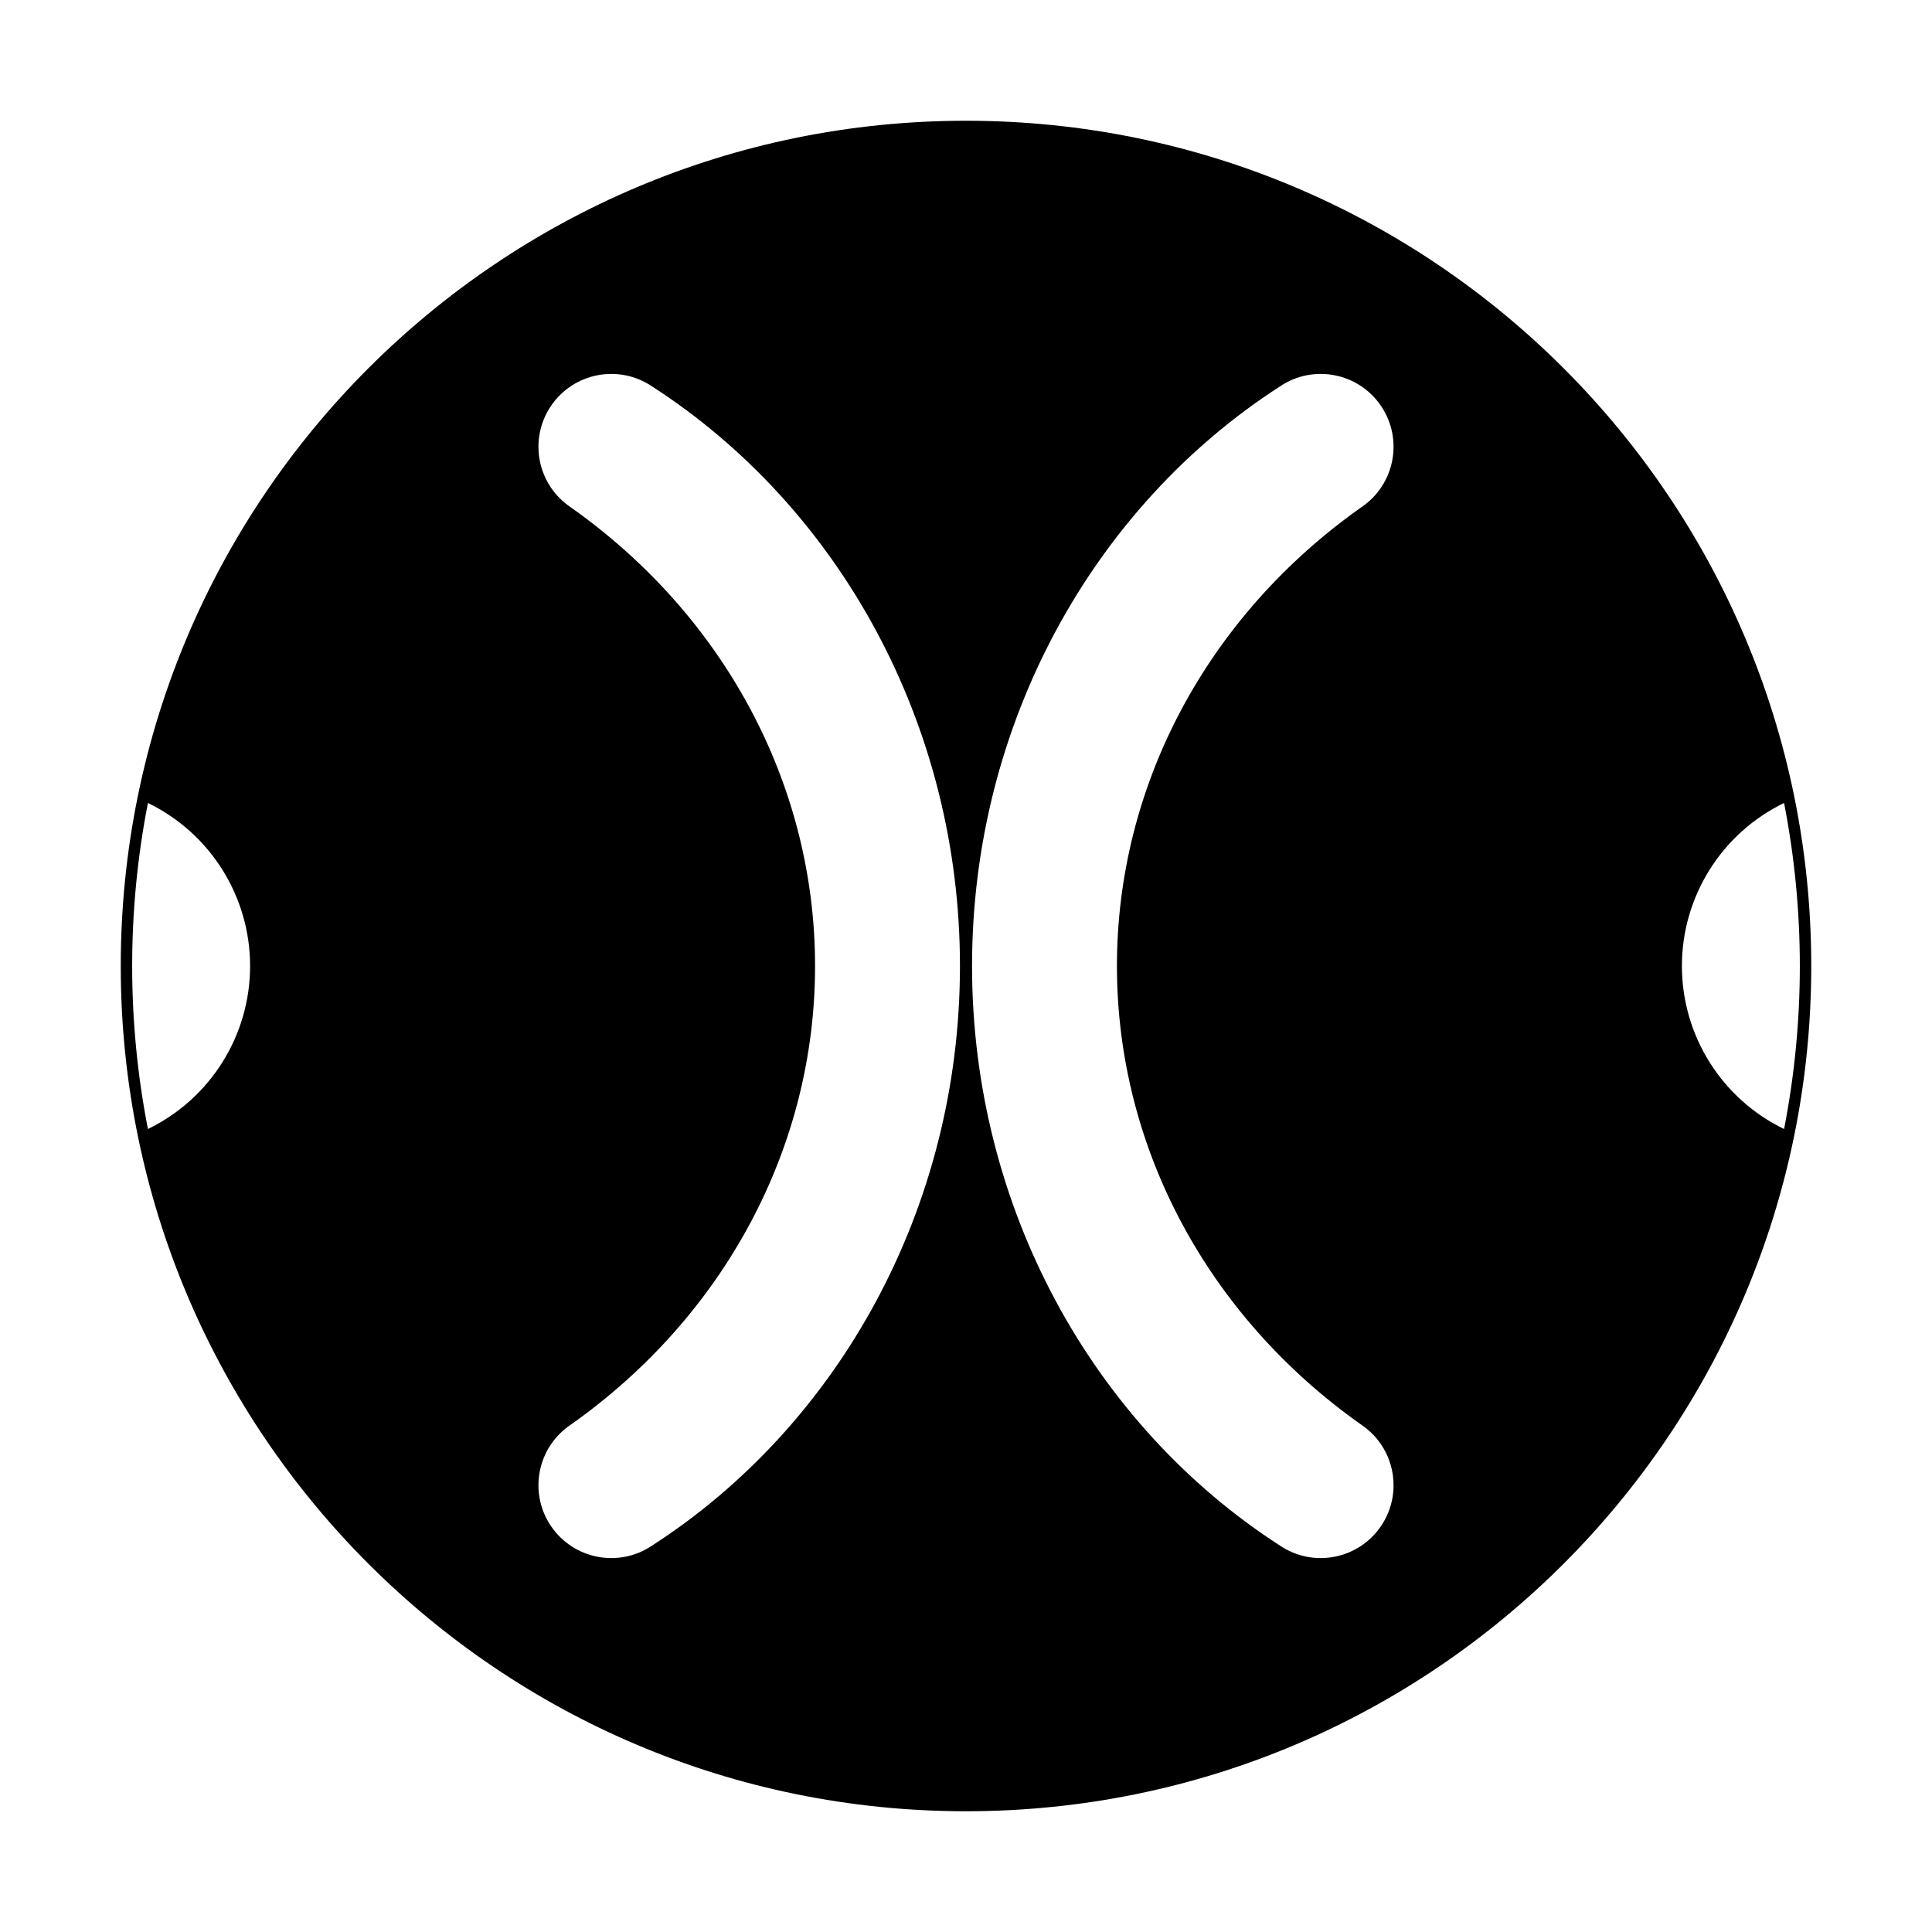
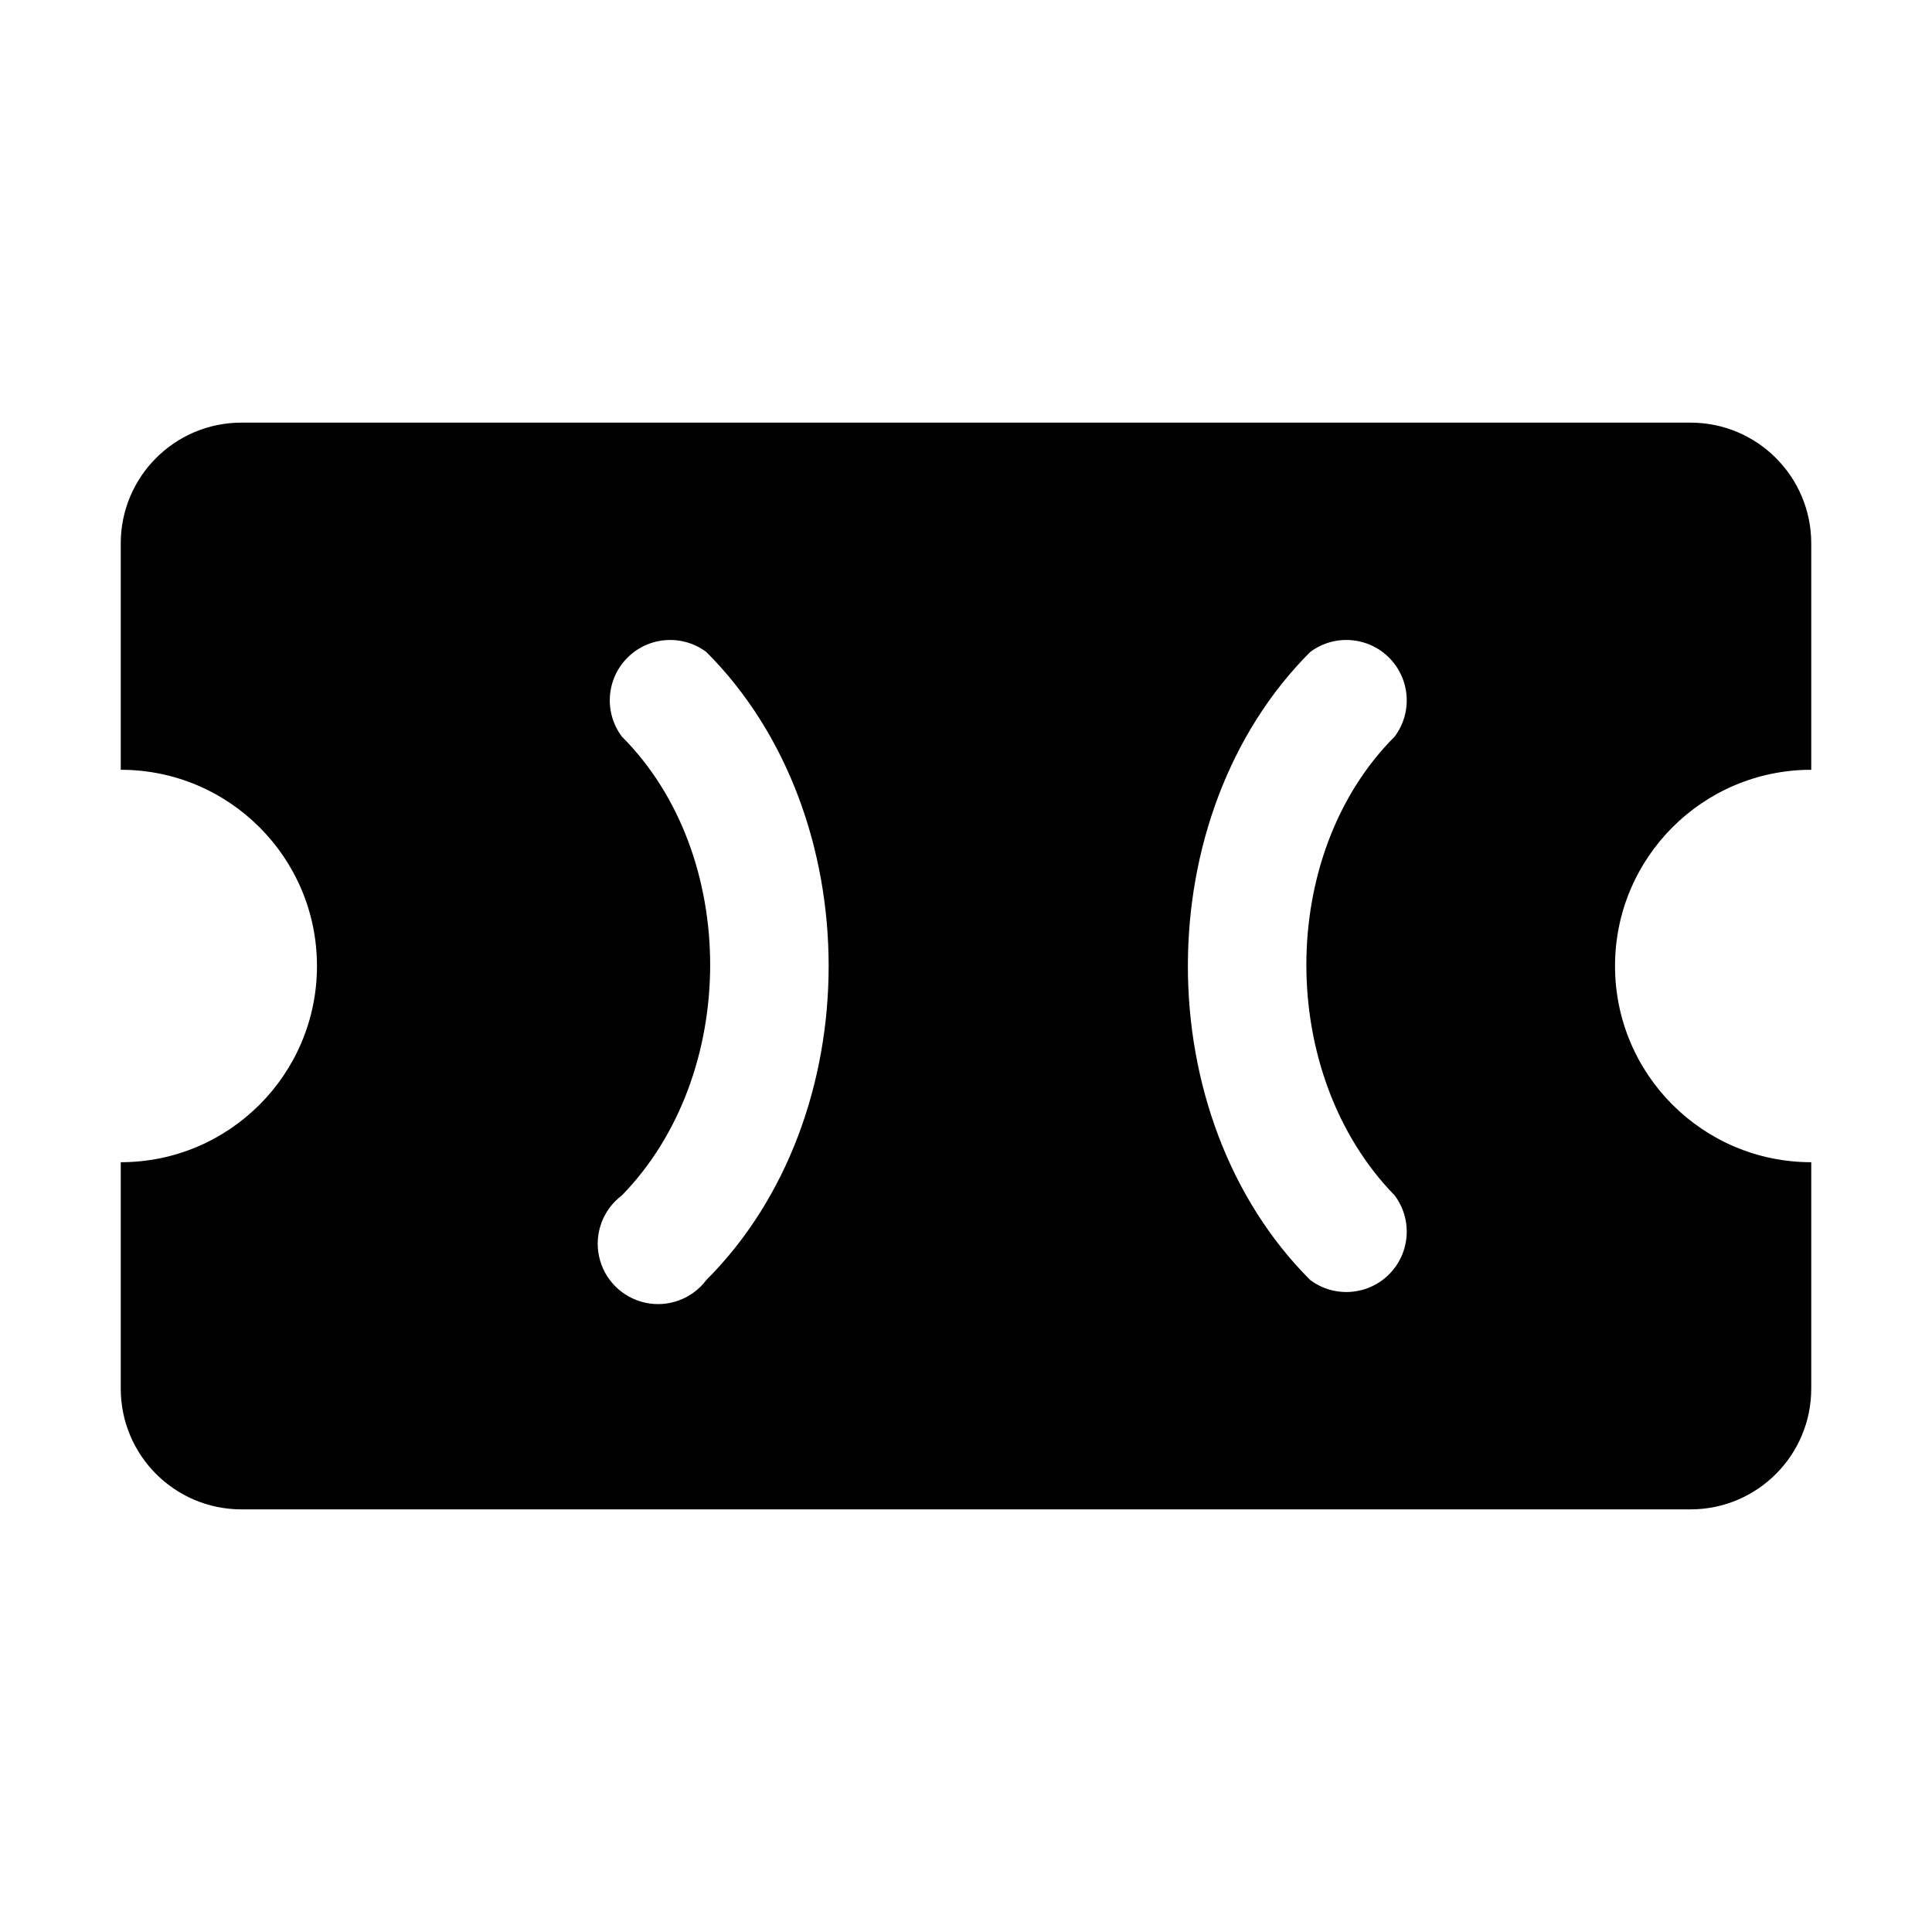
<svg xmlns="http://www.w3.org/2000/svg" viewBox="0 0 64 64" role="img" aria-label="오늘의직관">
-   <path fill="currentColor" fill-rule="evenodd" d="     M32 4a28 28 0 1 1 0 56 28 28 0 0 1 0-56Z     M4.9 26.6a28.2 28.2 0 0 0 0 10.8 6 6 0 0 0 0-10.8Z     M59.1 26.6a6 6 0 0 0 0 10.8 28.2 28.2 0 0 0 0-10.8Z     M21.6 12.8a2.4 2.4 0 0 0-2.7 4C24 20.4 27 26 27 32s-3 11.6-8.1 15.2a2.4 2.4 0 0 0 2.7 4C27.8 47.2 31.8 40 31.8 32s-4-15.2-10.2-19.2Z     M42.4 12.8C36.2 16.8 32.2 24 32.2 32s4 15.2 10.2 19.2a2.4 2.4 0 0 0 2.7-4C40 43.6 37 38 37 32s3-11.6 8.1-15.2a2.4 2.4 0 0 0-2.7-4Z   " />
+   <path fill="currentColor" fill-rule="evenodd" d="     M8 14h48a4 4 0 0 1 4 4v7.5a6.5 6.5 0 0 0 0 13V46a4 4 0 0 1-4 4H8a4 4 0 0 1-4-4v-7.5a6.5 6.5 0 0 0 0-13V18a4 4 0 0 1 4-4Z     M23.4 21.6a2 2 0 0 0-2.8 2.8c3.9 3.9 3.9 11.2 0 15.2a2 2 0 1 0 2.8 2.8c5.4-5.4 5.4-15.4 0-20.8Z     M43.4 21.6c-5.4 5.4-5.4 15.4 0 20.8a2 2 0 0 0 2.8-2.8c-3.9-4-3.9-11.3 0-15.2a2 2 0 0 0-2.8-2.8Z   " />
</svg>
